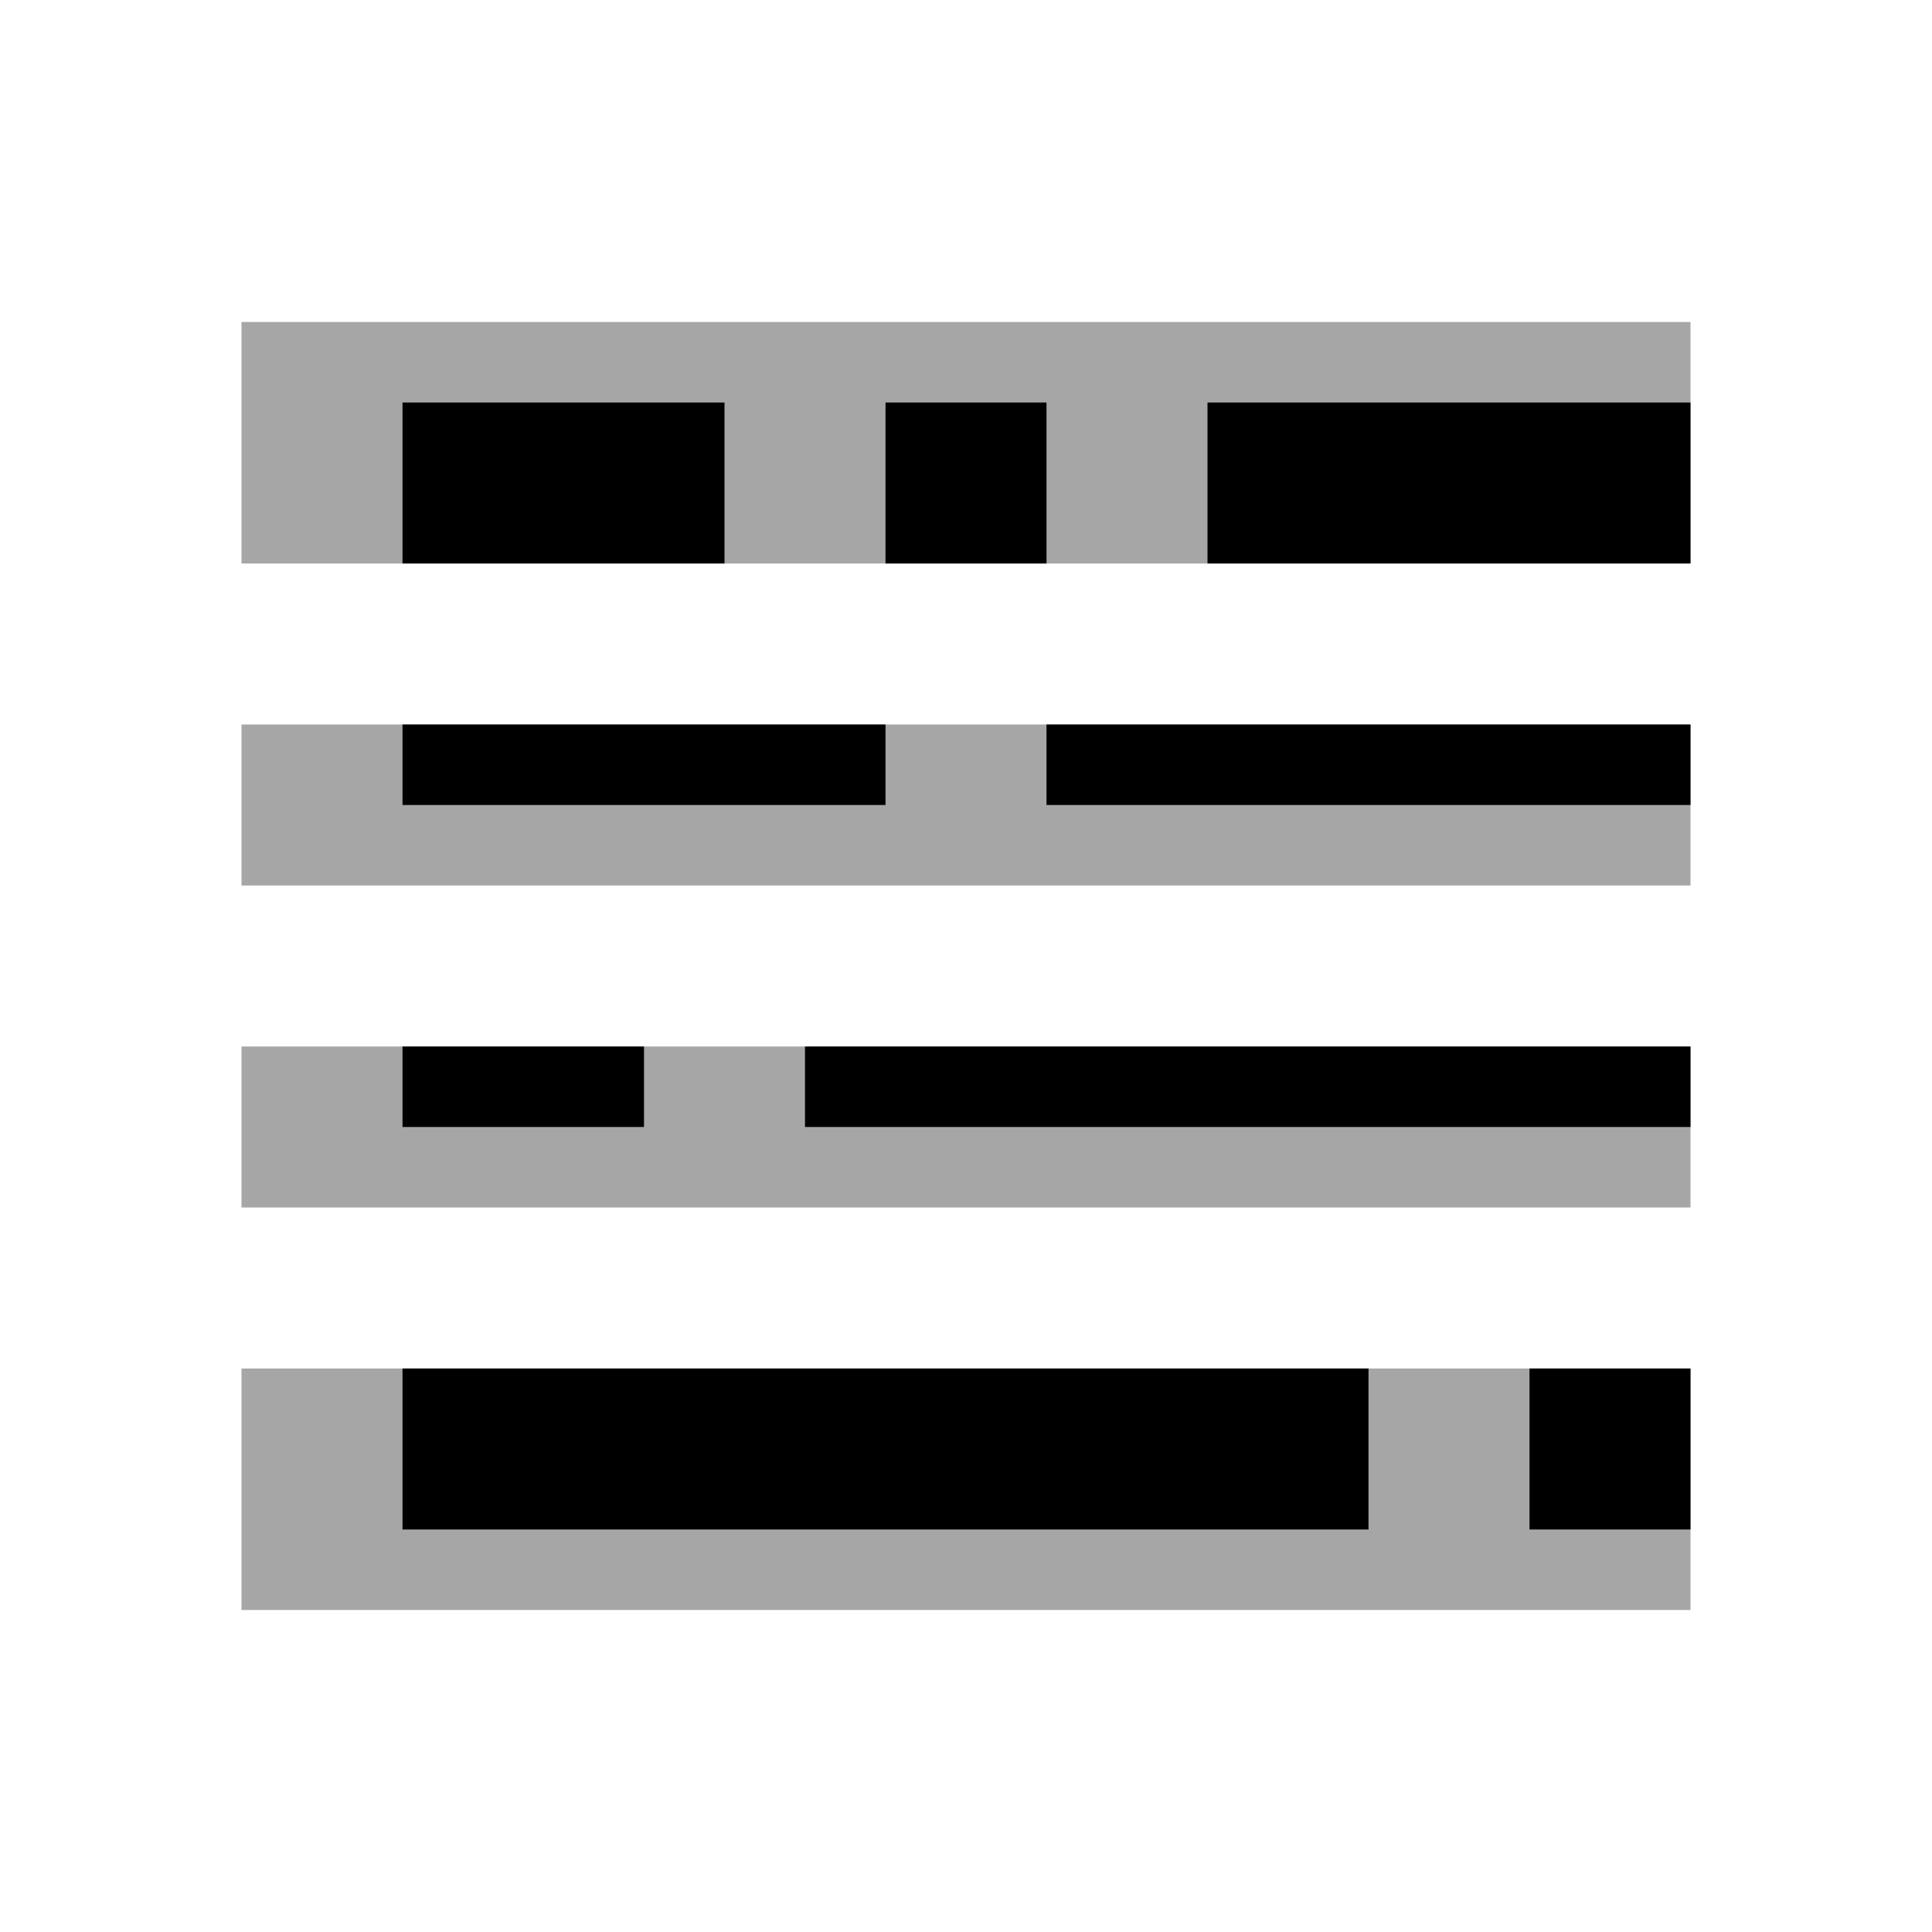
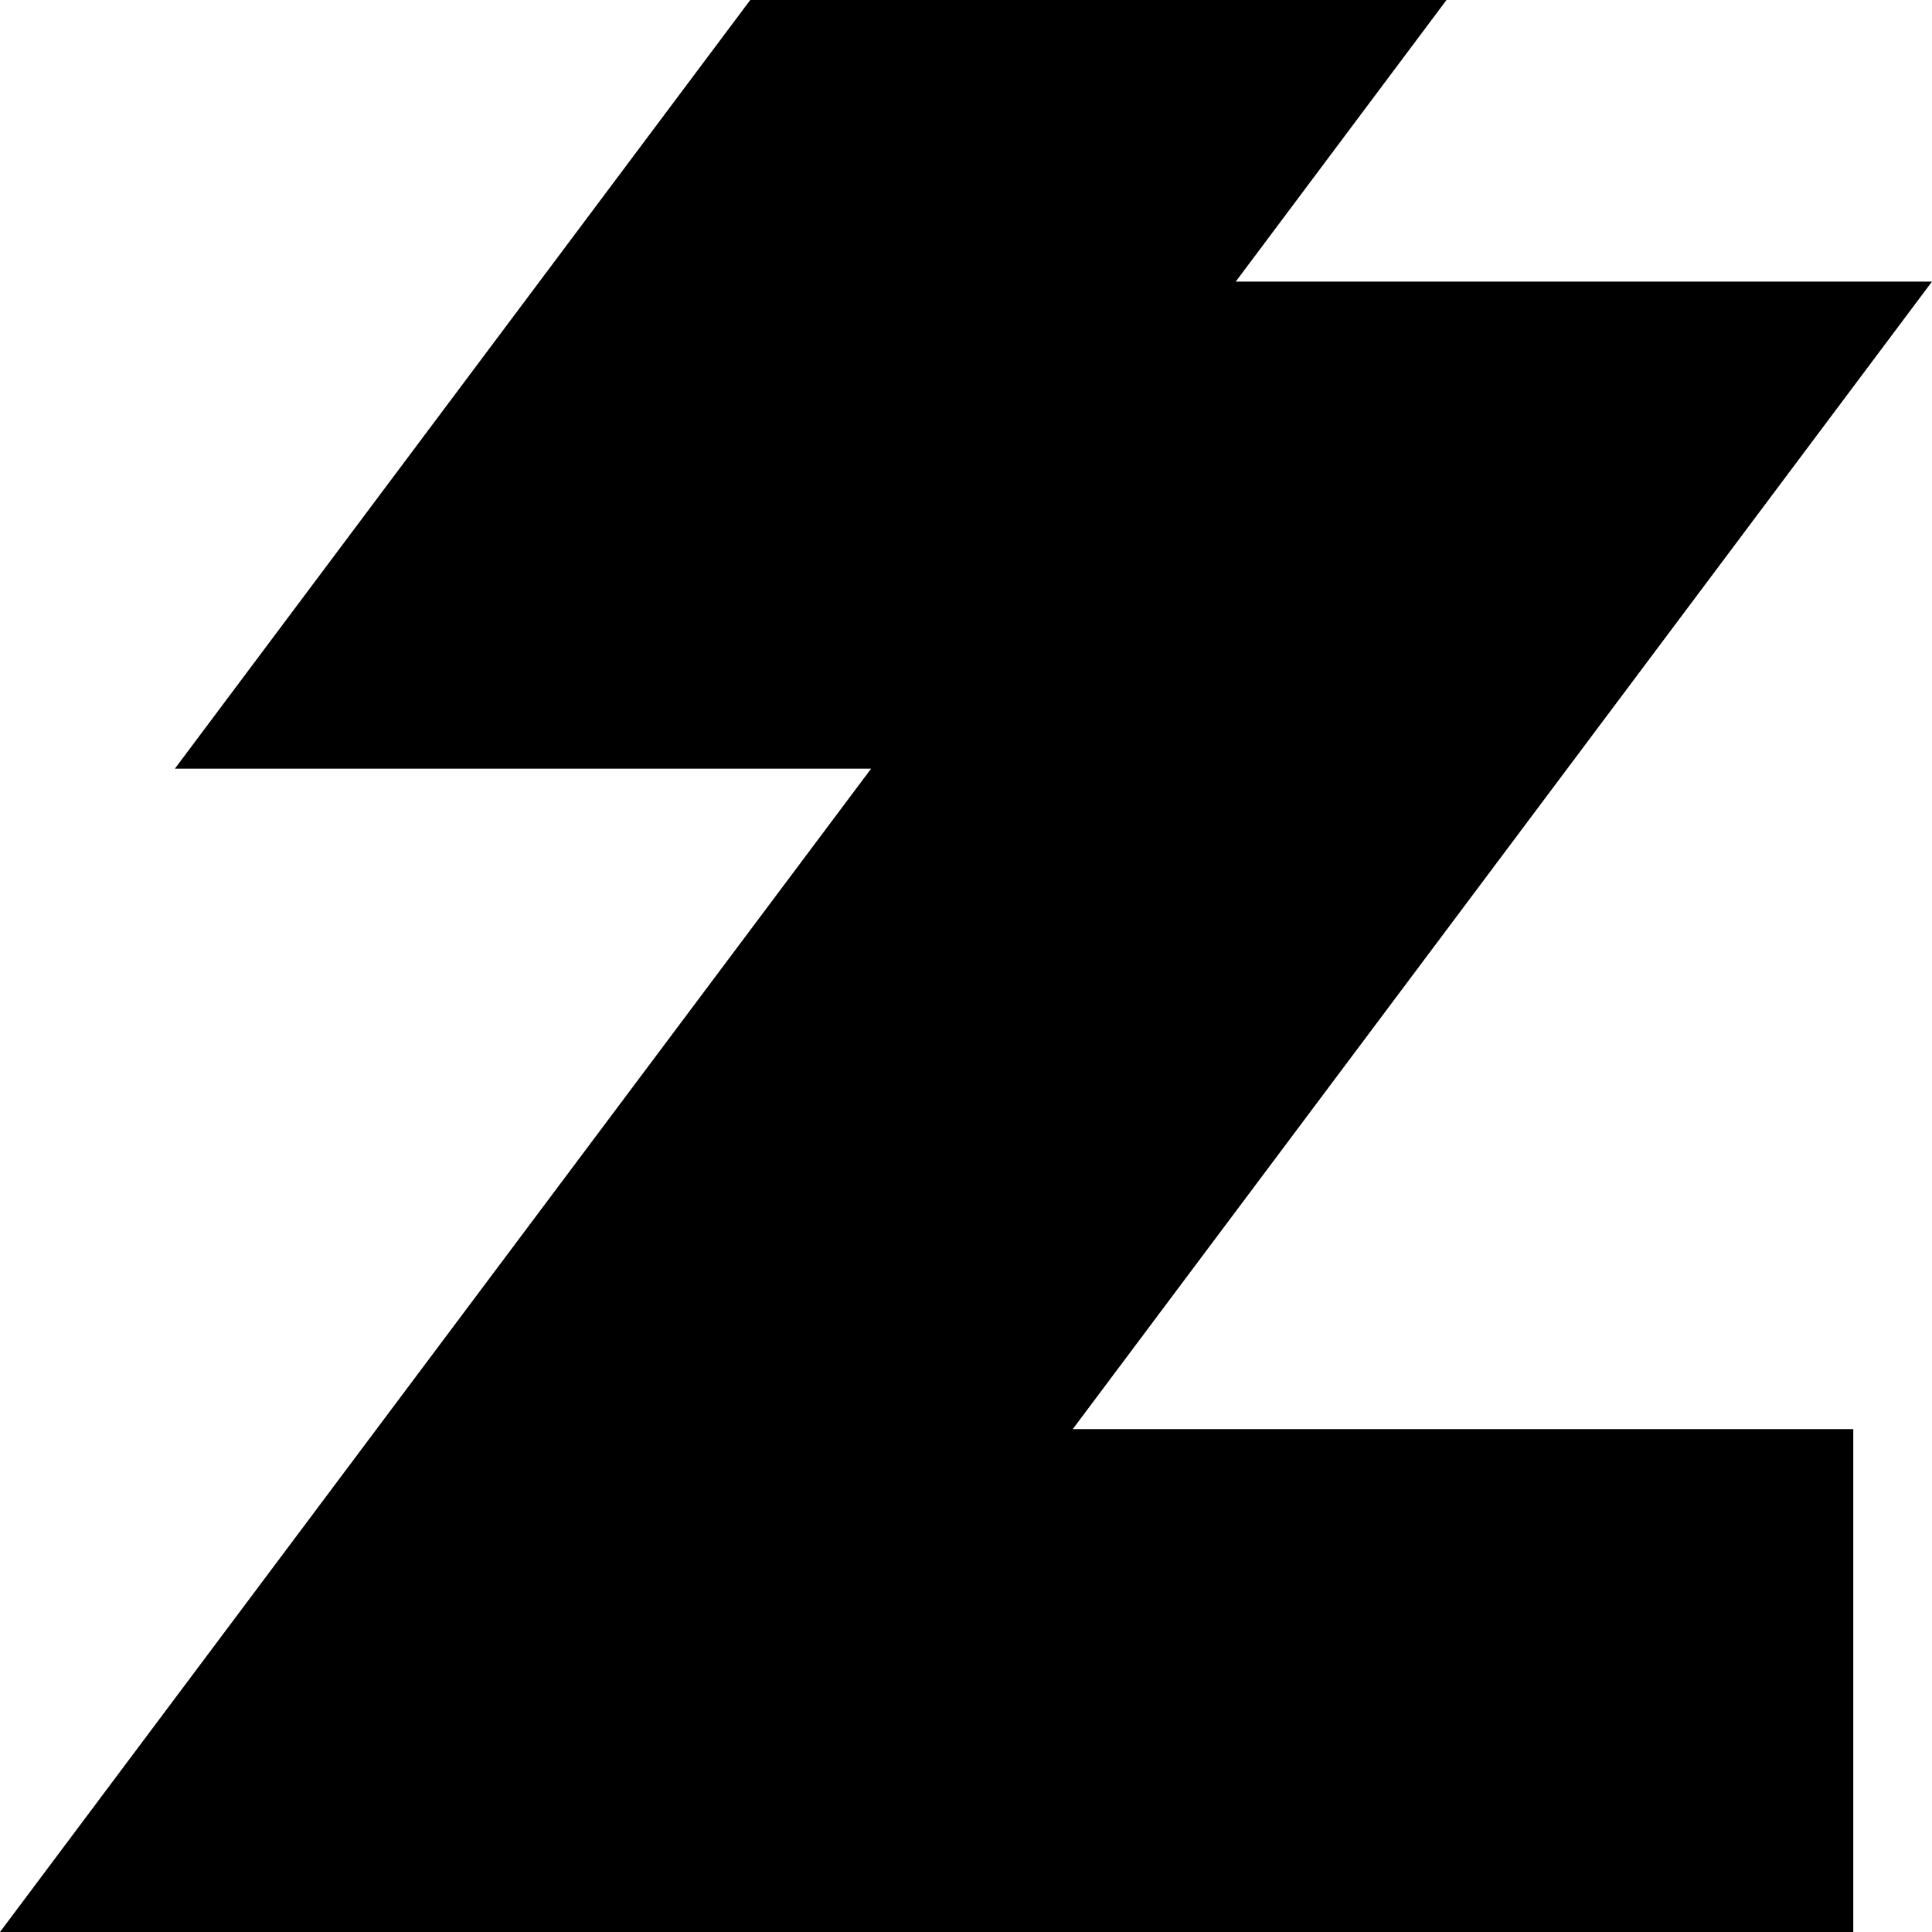
<svg xmlns="http://www.w3.org/2000/svg" role="img" viewBox="0 0 24 24">
-   <path d="M3 4h18v3H3zM3 9h18v2H3zM3 13h18v2H3zM3 17h18v3H3z" opacity=".35" />
-   <path d="M5 5h4v2H5zM11 5h2v2h-2zM15 5h6v2h-6zM5 9h6v1H5zM13 9h8v1h-8zM5 13h3v1H5zM10 13h11v1H10zM5 17h12v2H5zM19 17h2v2h-2z" />
+   <path d="M 23.022,23.999 L 23.022,17.753 L 13.326,17.753 L 24,3.498 L 15.351,3.498 L 17.969,0 L 9.32,0 L 2.172,9.549 L 10.821,9.549 L 0,24 L 23.022,24 L 23.022,23.999" />
</svg>
